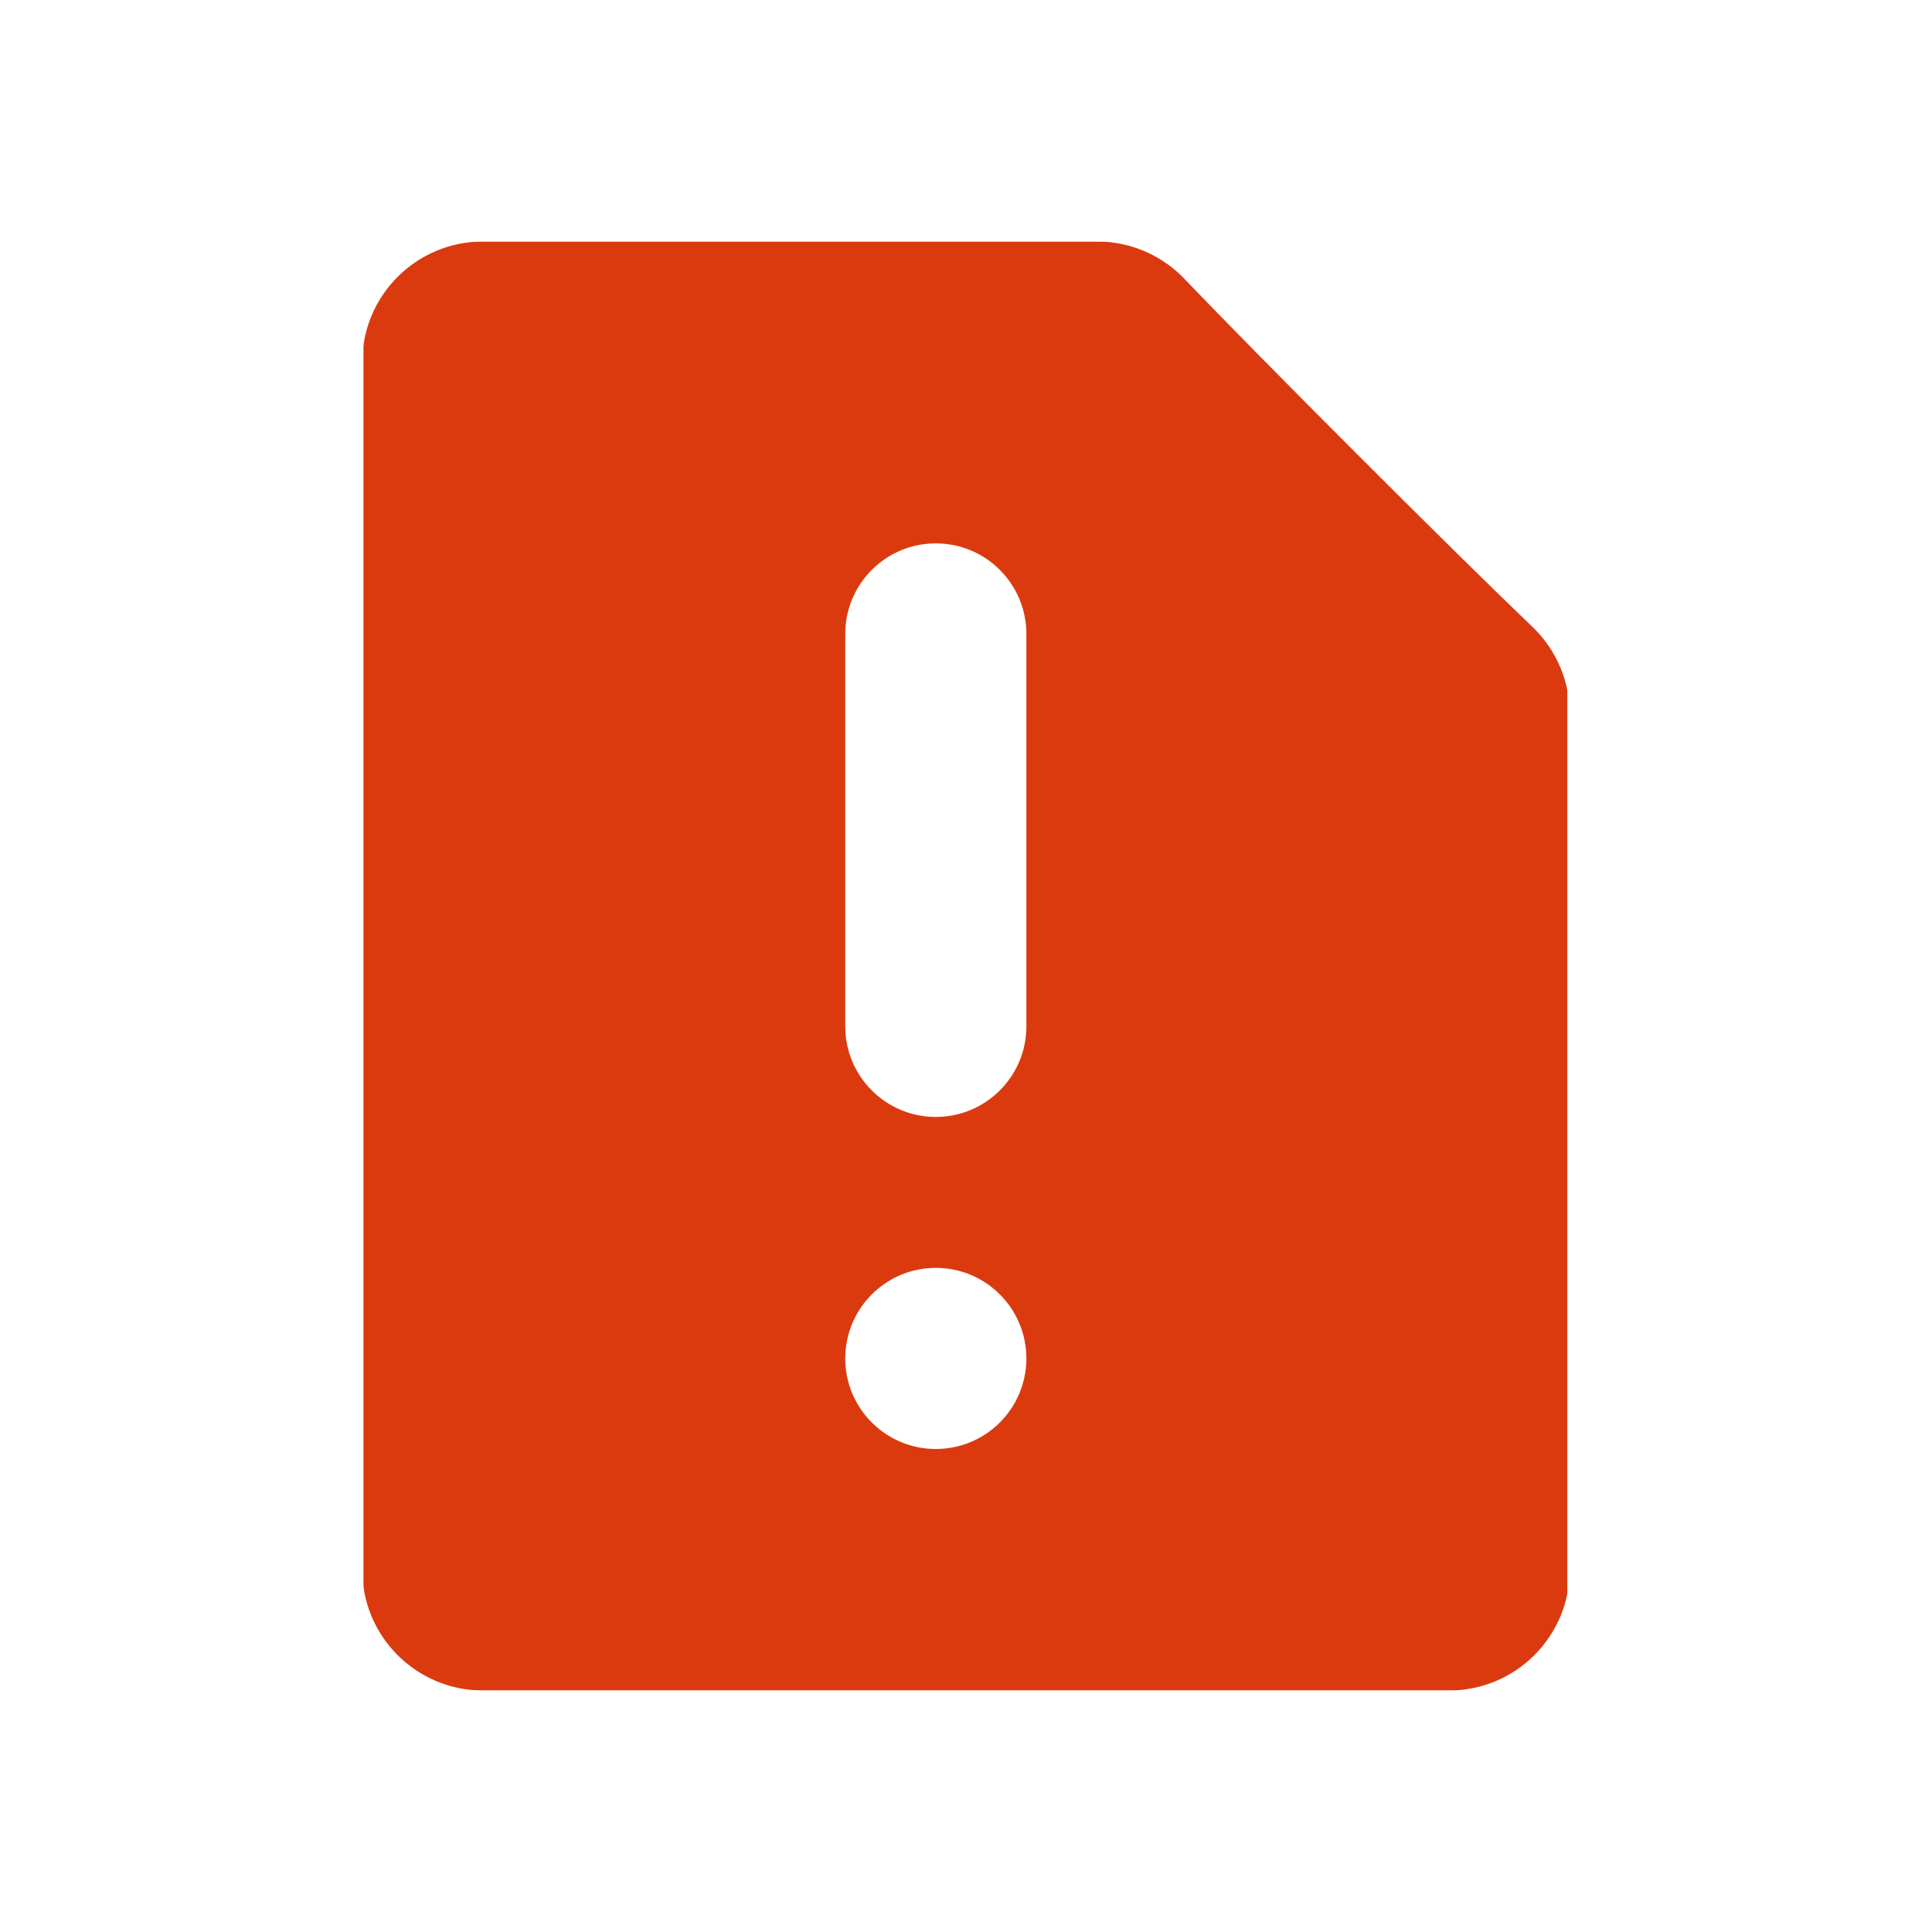
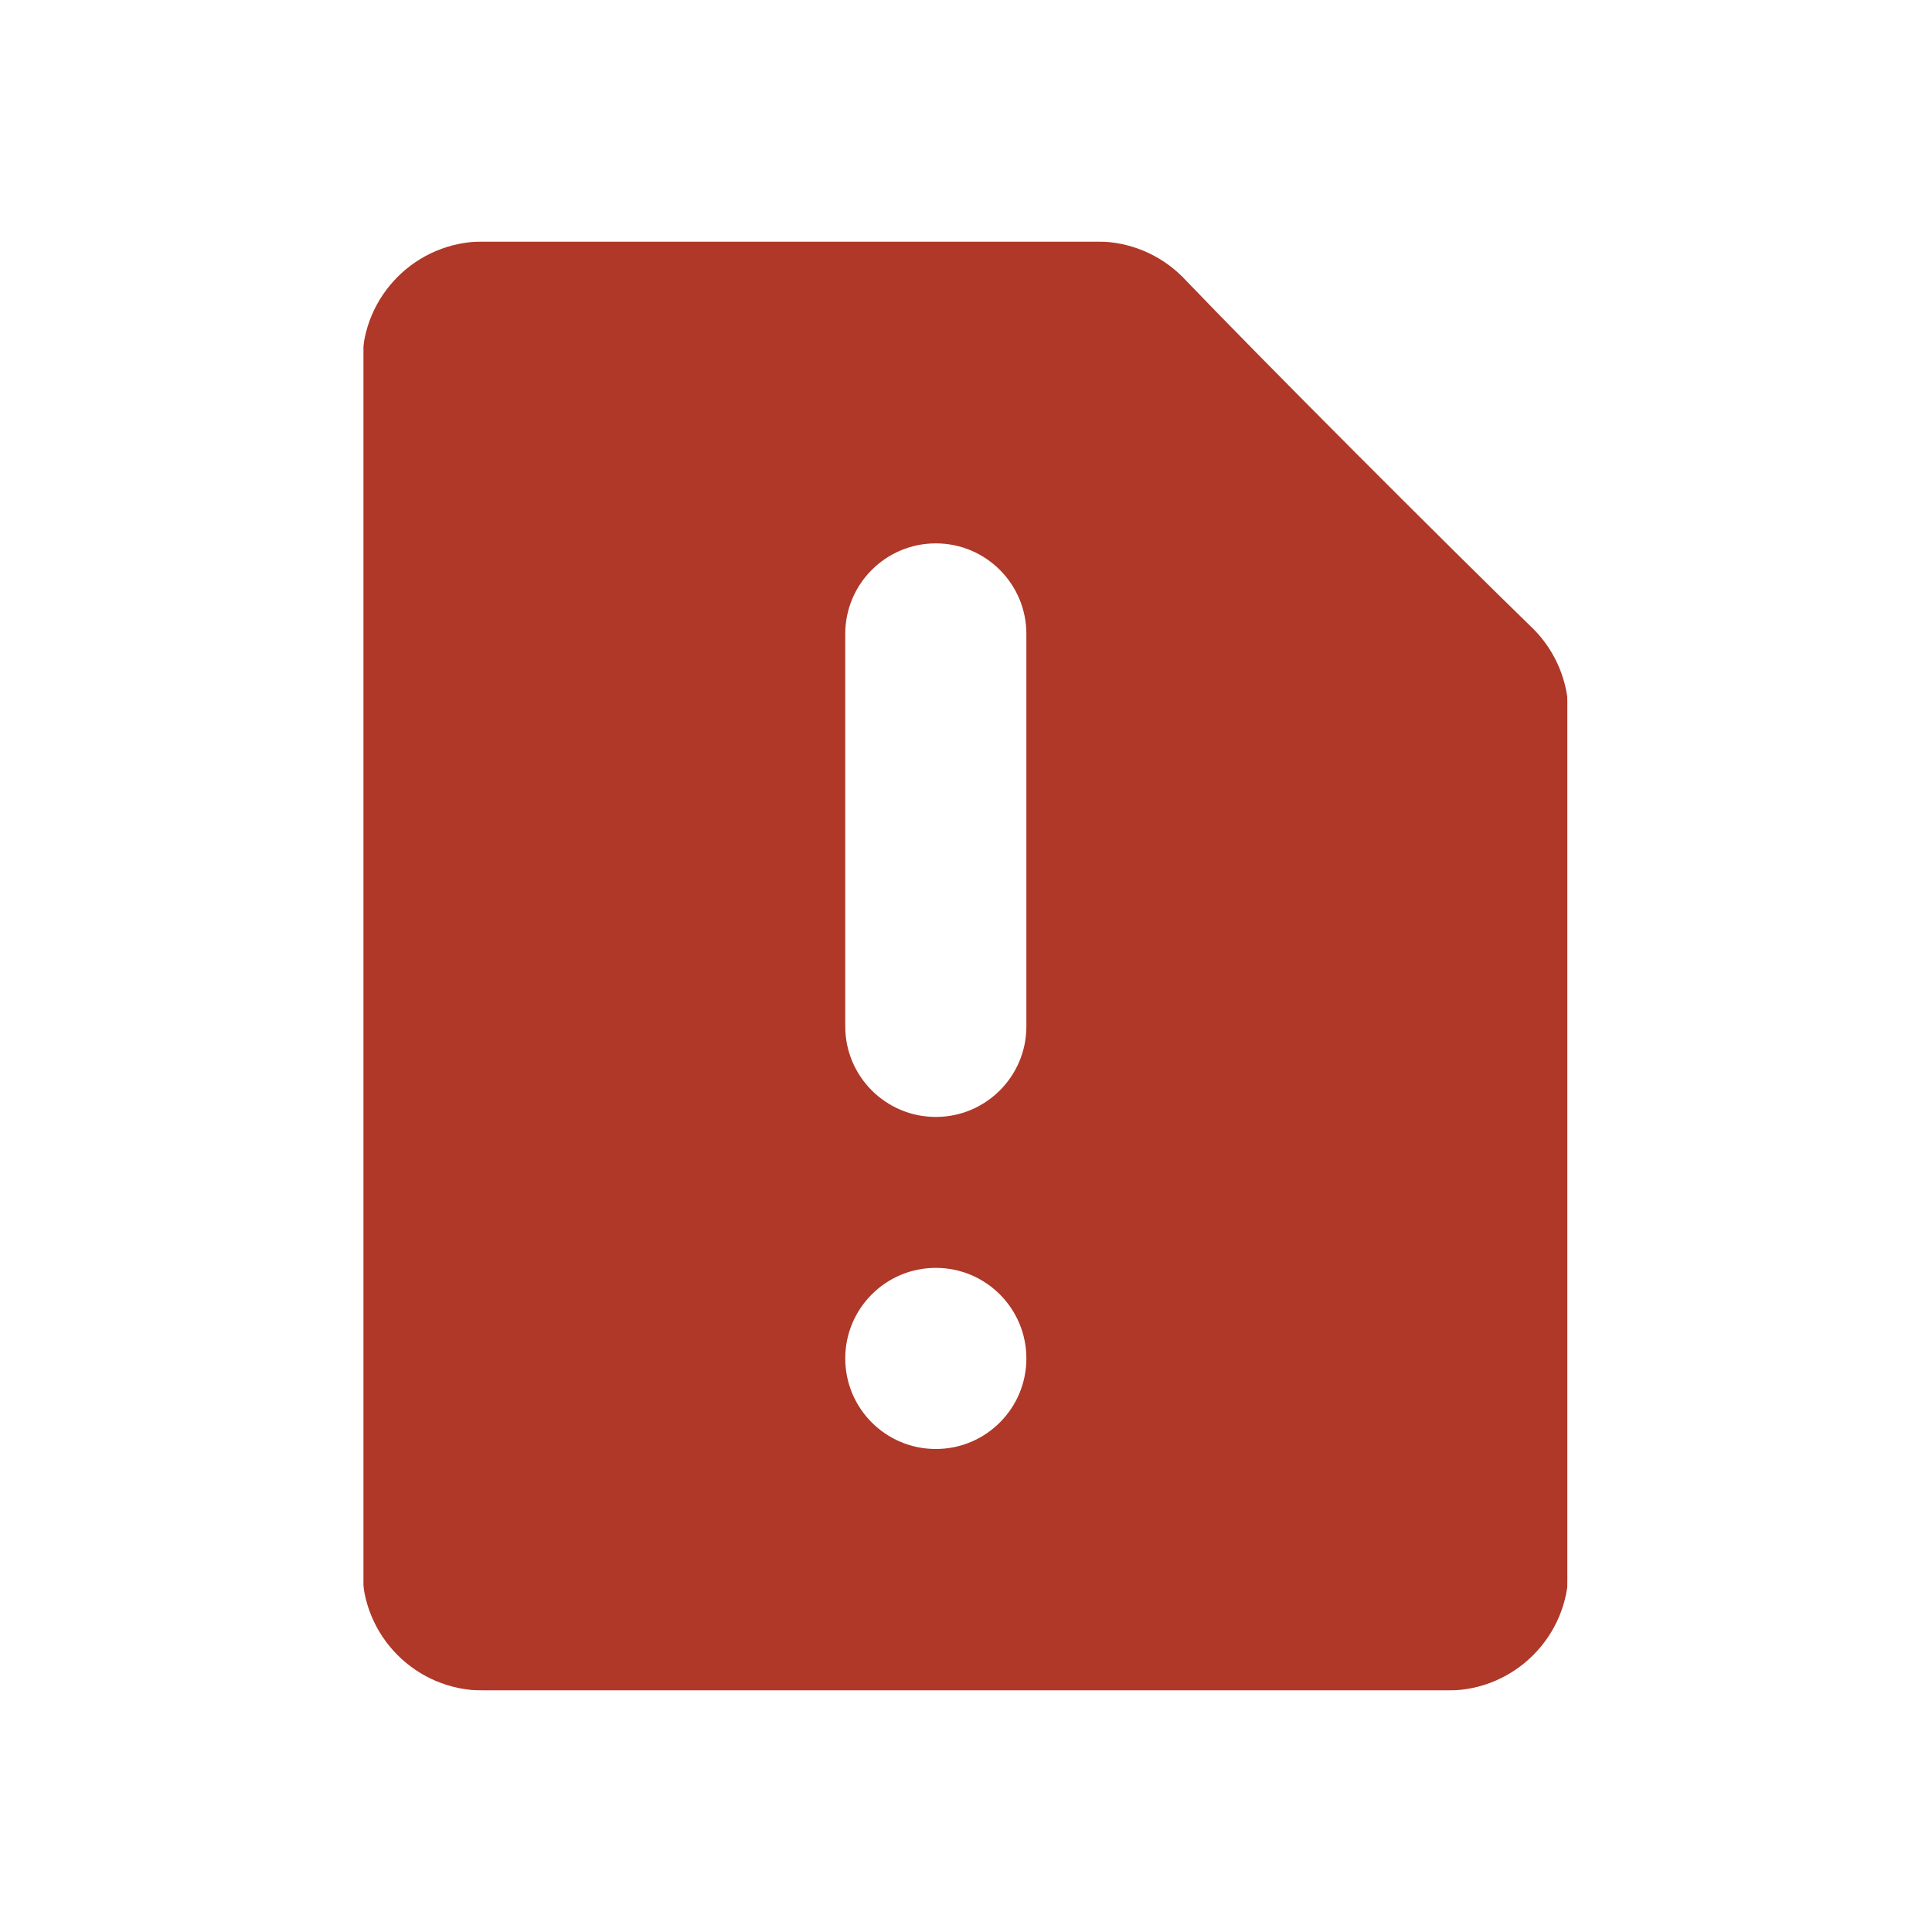
<svg xmlns="http://www.w3.org/2000/svg" id="Calque_1" data-name="Calque 1" viewBox="0 0 16 16">
  <defs>
-     <style>.cls-1{mask:url(#mask);}.cls-2{fill:#db3a0f;}.cls-3{filter:url(#luminosity-noclip);}</style>
+     <style>.cls-1{mask:url(#mask);}.cls-2{fill:#af3828;}.cls-3{filter:url(#luminosity-noclip);}</style>
    <filter id="luminosity-noclip" x="3.01" y="2" width="9.97" height="12" filterUnits="userSpaceOnUse" color-interpolation-filters="sRGB">
      <feFlood flood-color="#fff" result="bg" />
      <feBlend in="SourceGraphic" in2="bg" />
    </filter>
    <mask id="mask" x="3.01" y="2" width="9.97" height="12" maskUnits="userSpaceOnUse">
      <g class="cls-3">
        <rect x="7" y="4.5" width="1.5" height="4.75" rx="0.75" />
        <rect x="7" y="10.5" width="1.5" height="1.5" rx="0.75" />
      </g>
    </mask>
  </defs>
  <g class="cls-1">
-     <path class="cls-2" d="M4,13.5A.48.48,0,0,1,3.52,13V3A.48.48,0,0,1,4,2.5H9.09a.5.5,0,0,1,.35.14l2.9,2.93a.48.48,0,0,1,.14.34V13a.48.48,0,0,1-.48.49Z" />
-     <path class="cls-2" d="M9.09,3l1.44,1.45L12,5.91V13H4V3H9.09m0-1H4A1,1,0,0,0,3,3V13a1,1,0,0,0,1,1h8a1,1,0,0,0,1-1V5.91a1,1,0,0,0-.29-.7C12,4.53,10.47,3,9.79,2.29A1,1,0,0,0,9.09,2Z" />
+     <path class="cls-2" d="M12,14H4a1,1,0,0,1-1-1V3A1,1,0,0,1,4,2H9.09a1,1,0,0,1,.7.29C10.47,3,12,4.53,12.7,5.21a1,1,0,0,1,.29.7V13A1,1,0,0,1,12,14Z" />
  </g>
</svg>
